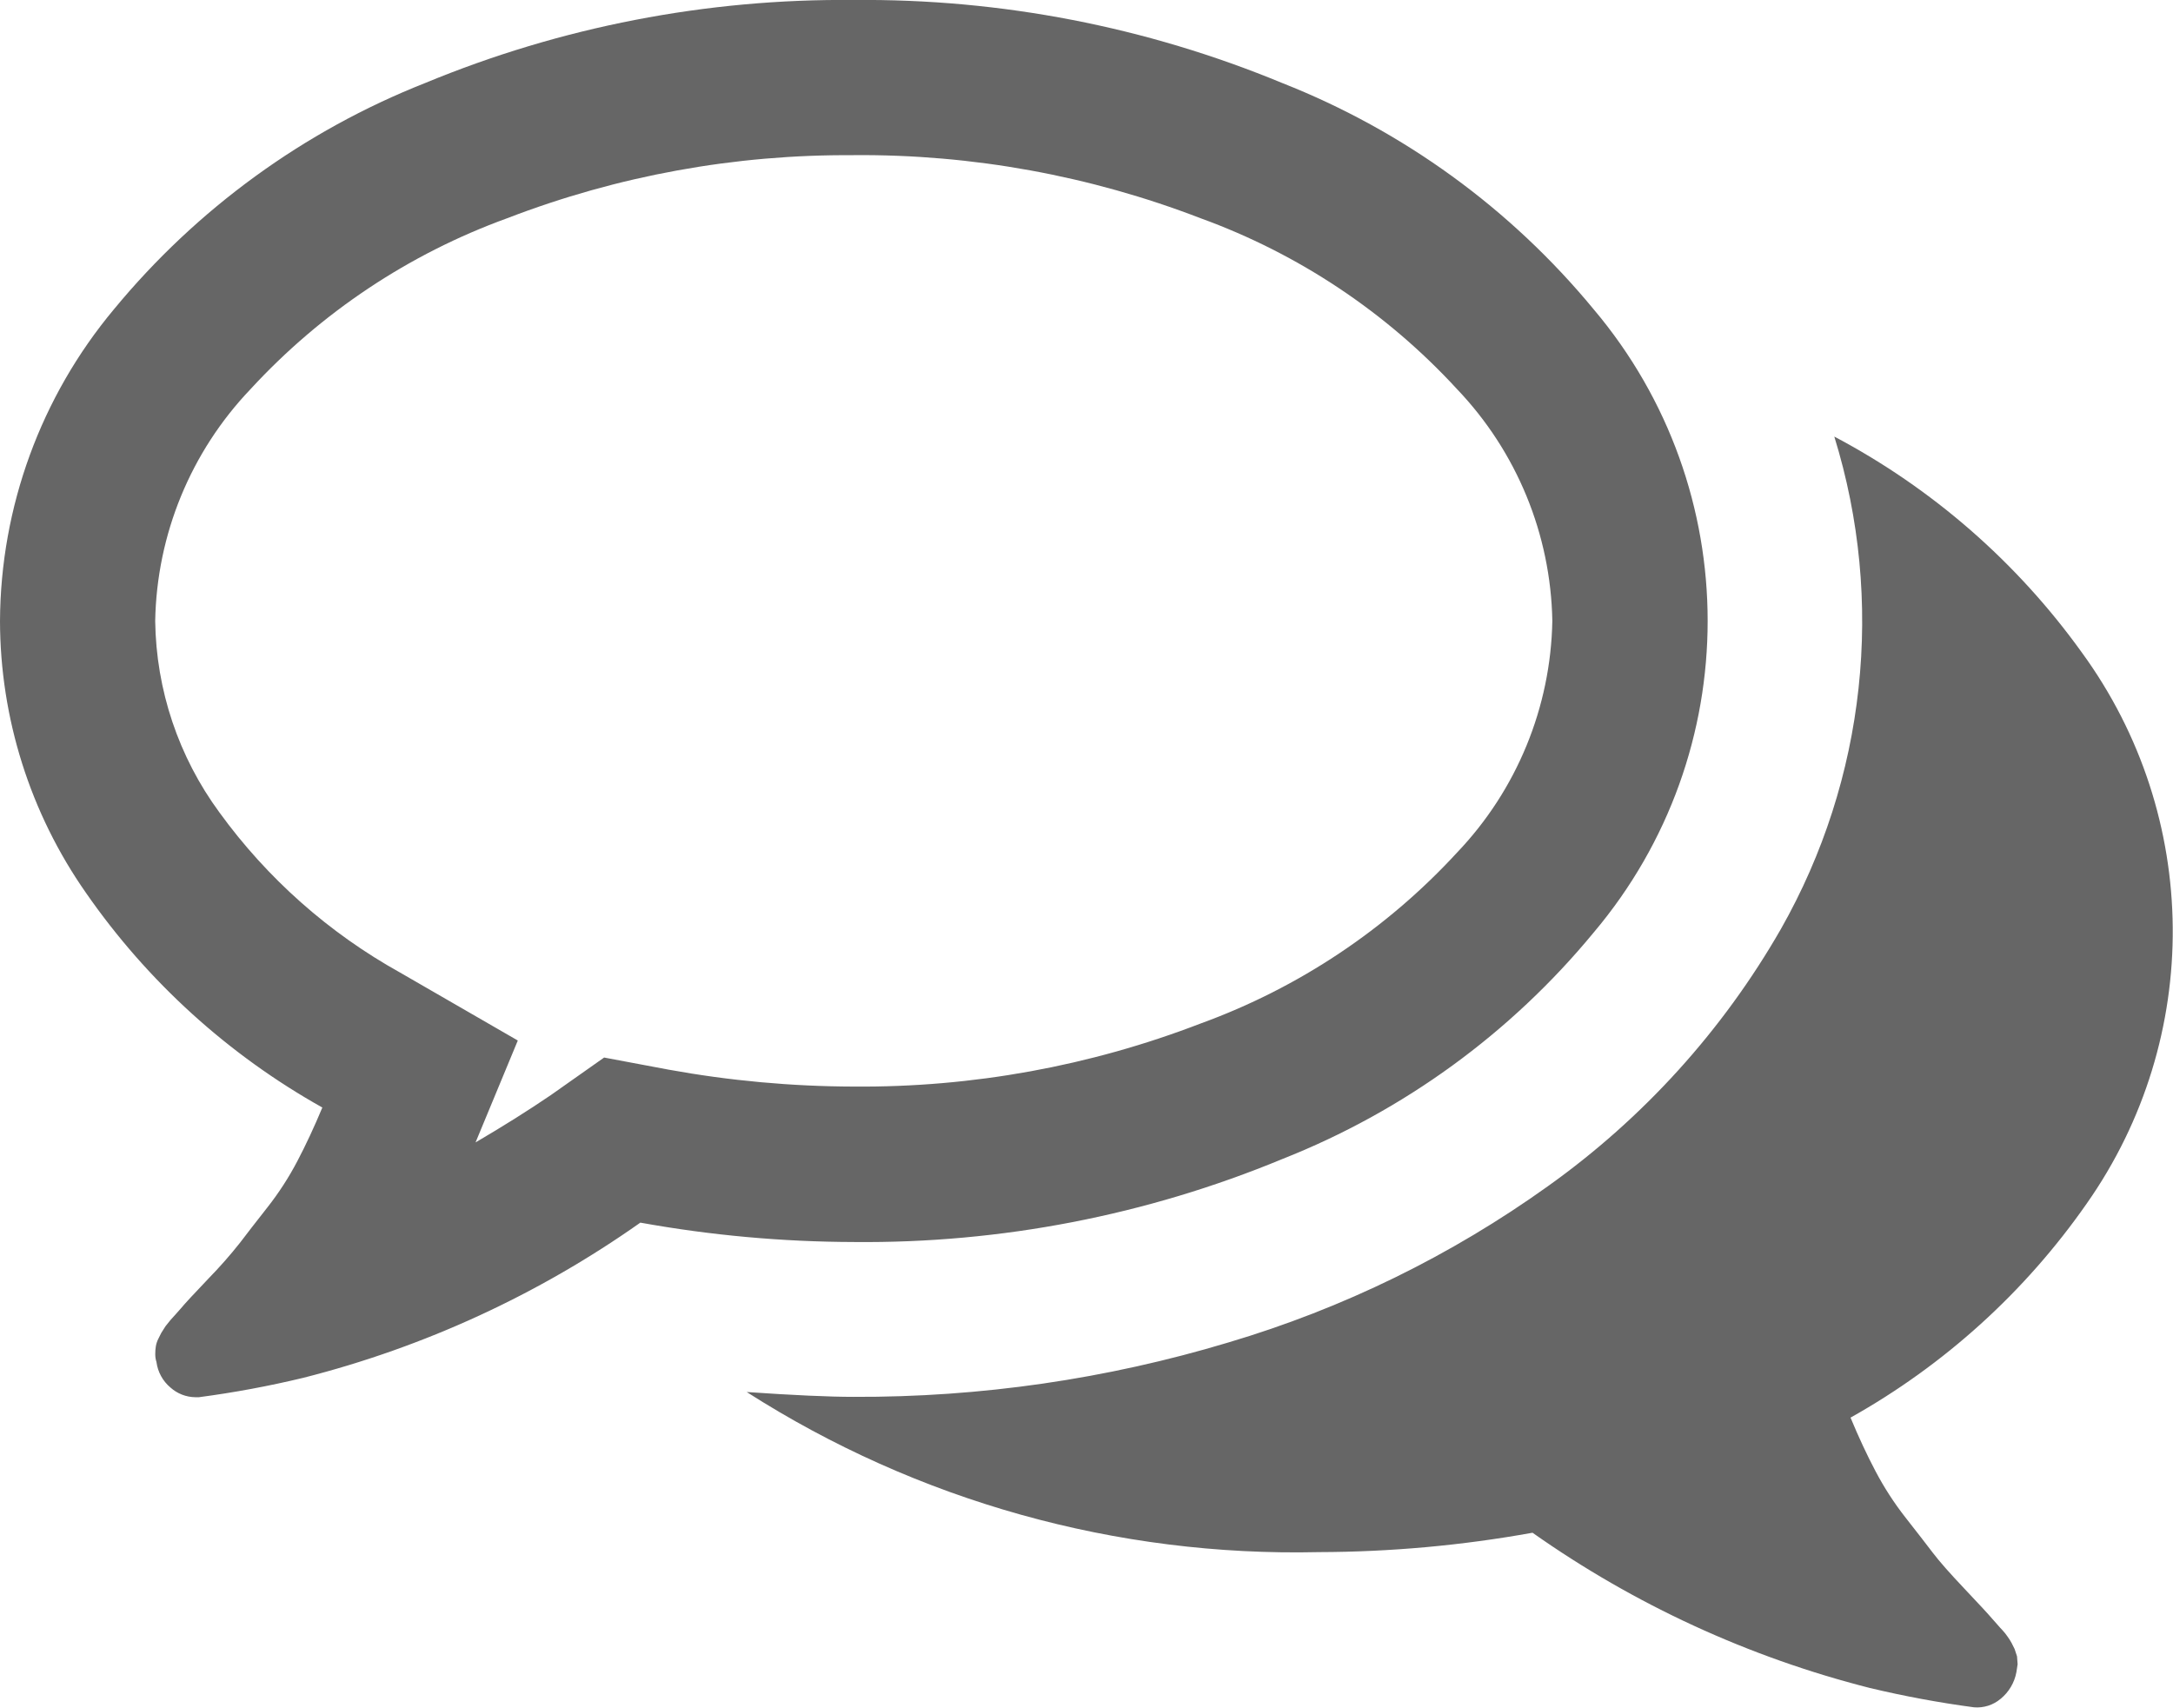
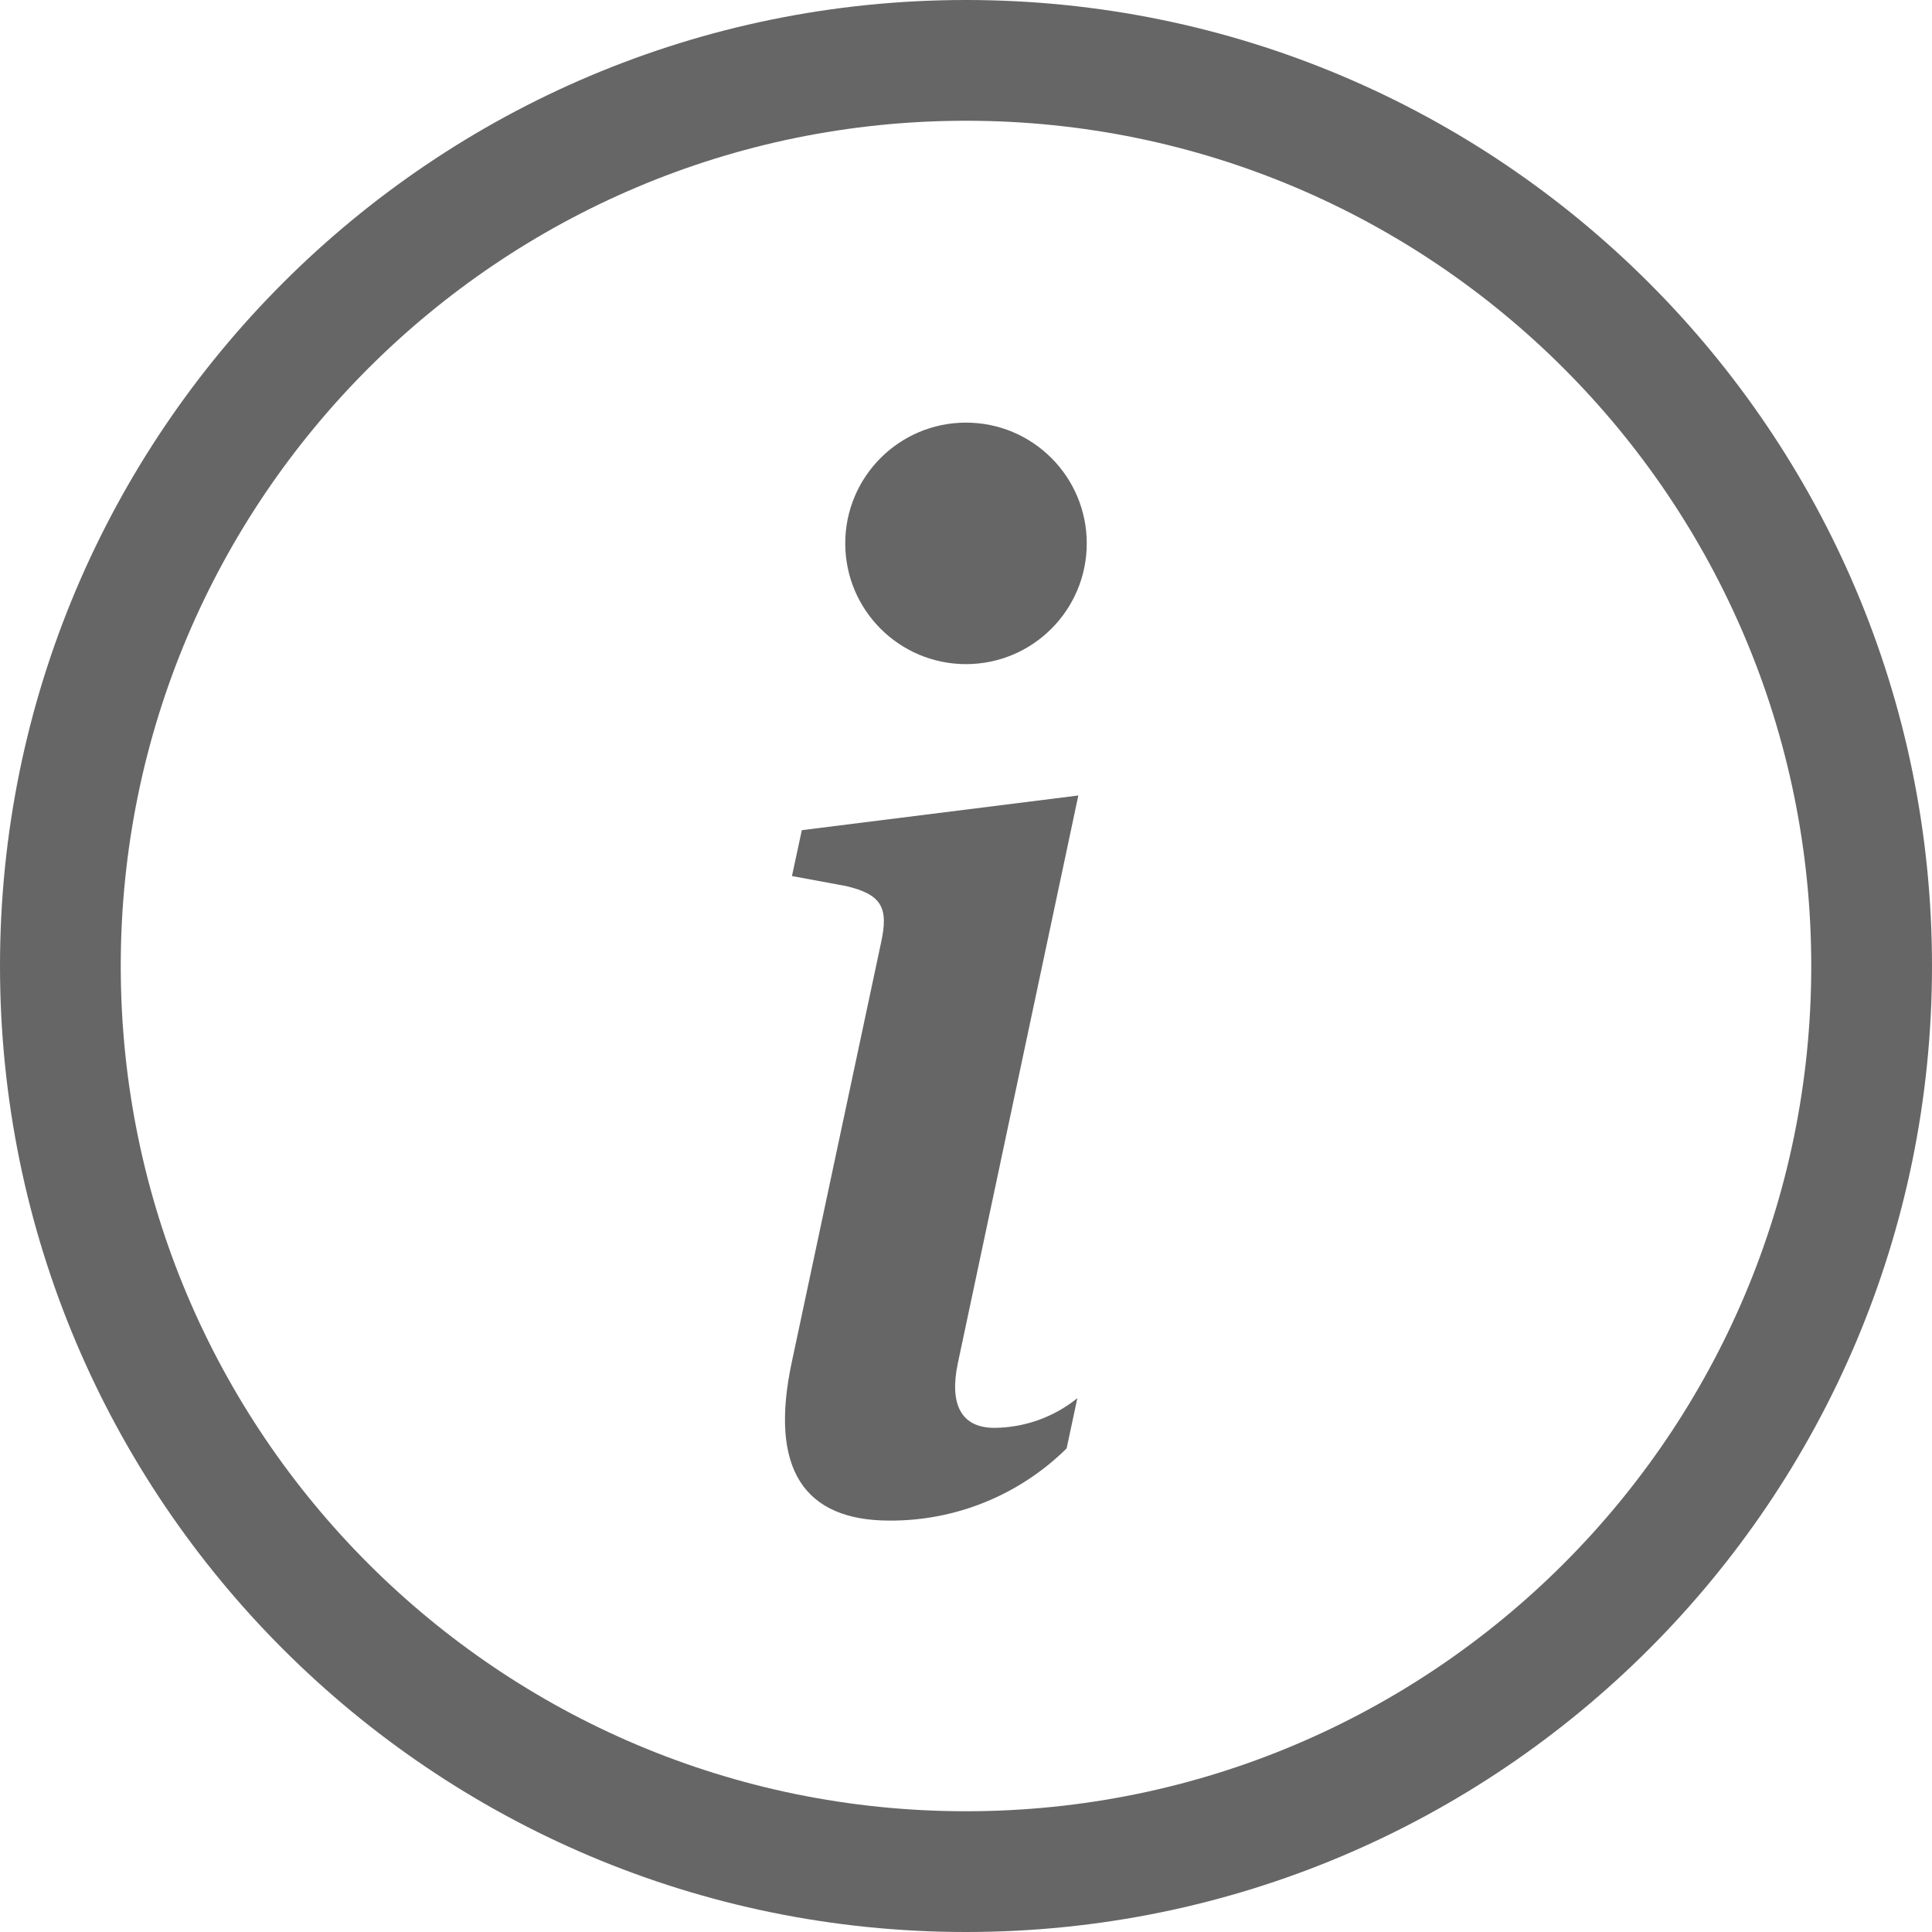
- <svg xmlns="http://www.w3.org/2000/svg" width="35.998" height="28.287" viewBox="0 0 35.998 28.287">
-   <path id="comments-o" d="M14.143,2.571A15.636,15.636,0,0,0,8.4,3.616,10.768,10.768,0,0,0,4.148,6.449a5.709,5.709,0,0,0-1.577,3.837A5.474,5.474,0,0,0,3.636,13.46a9.246,9.246,0,0,0,2.993,2.652l1.949,1.125-.7,1.688q.683-.4,1.246-.783l.884-.623,1.065.2A17.4,17.4,0,0,0,14.144,18a15.636,15.636,0,0,0,5.746-1.045,10.768,10.768,0,0,0,4.249-2.833,5.709,5.709,0,0,0,1.577-3.837,5.709,5.709,0,0,0-1.577-3.837,10.766,10.766,0,0,0-4.251-2.833,15.646,15.646,0,0,0-5.746-1.045Zm0-2.571a18.1,18.1,0,0,1,7.1,1.376A12.744,12.744,0,0,1,26.4,5.123a8,8,0,0,1,0,10.326A12.761,12.761,0,0,1,21.244,19.2a18.081,18.081,0,0,1-7.1,1.375,20.208,20.208,0,0,1-3.536-.321,16.884,16.884,0,0,1-5.585,2.571,16.734,16.734,0,0,1-1.728.321h-.06a.628.628,0,0,1-.412-.161.664.664,0,0,1-.231-.422.412.412,0,0,1-.02-.131.8.8,0,0,1,.01-.131.437.437,0,0,1,.04-.121l.05-.1.07-.11.08-.1.09-.1.08-.09q.1-.121.462-.5a7.6,7.6,0,0,0,.522-.593q.16-.212.452-.583a4.969,4.969,0,0,0,.5-.773q.21-.4.412-.884a11.751,11.751,0,0,1-3.915-3.555A7.881,7.881,0,0,1,0,10.286,8.115,8.115,0,0,1,1.888,5.123,12.752,12.752,0,0,1,7.041,1.376,18.1,18.1,0,0,1,14.143,0ZM30.656,23.484q.2.482.412.884a5.068,5.068,0,0,0,.5.773q.291.371.452.583t.522.593q.361.381.462.5.02.02.08.09t.09.1a.851.851,0,0,1,.08.1.9.9,0,0,1,.07.11l.05.1.04.121.01.131-.02.131a.744.744,0,0,1-.261.442.606.606,0,0,1-.442.141,17.172,17.172,0,0,1-1.728-.321,16.911,16.911,0,0,1-5.585-2.571,20.208,20.208,0,0,1-3.536.321,16.878,16.878,0,0,1-9.482-2.652q1.165.08,1.768.08a21.228,21.228,0,0,0,6.208-.9,17.769,17.769,0,0,0,5.3-2.592,13.439,13.439,0,0,0,3.857-4.259,10.339,10.339,0,0,0,.884-8.157,11.889,11.889,0,0,1,4.1,3.576,7.842,7.842,0,0,1,.081,9.131A11.8,11.8,0,0,1,30.656,23.484Z" fill="#666" />
+ <svg xmlns="http://www.w3.org/2000/svg" id="info-circle" width="36" height="36" viewBox="0 0 36 36">
+   <path id="パス_5049" data-name="パス 5049" d="M18,33.75A15.75,15.75,0,1,0,2.25,18,15.75,15.75,0,0,0,18,33.75ZM18,36A18,18,0,1,0,0,18,18,18,0,0,0,18,36Z" fill="#666" fill-rule="evenodd" />
+   <path id="パス_5050" data-name="パス 5050" d="M20.093,14.823l-5.152.646-.184.855,1.012.187c.661.158.792.4.648,1.055l-1.66,7.8c-.436,2.018.236,2.968,1.818,2.968a4.66,4.66,0,0,0,3.3-1.345l.2-.936a2.492,2.492,0,0,1-1.544.553c-.619,0-.844-.434-.684-1.2Z" fill="#666" />
+   <path id="パス_5051" data-name="パス 5051" d="M20.25,10.125A2.25,2.25,0,1,1,18,7.875,2.25,2.25,0,0,1,20.25,10.125Z" fill="#666" />
</svg>
